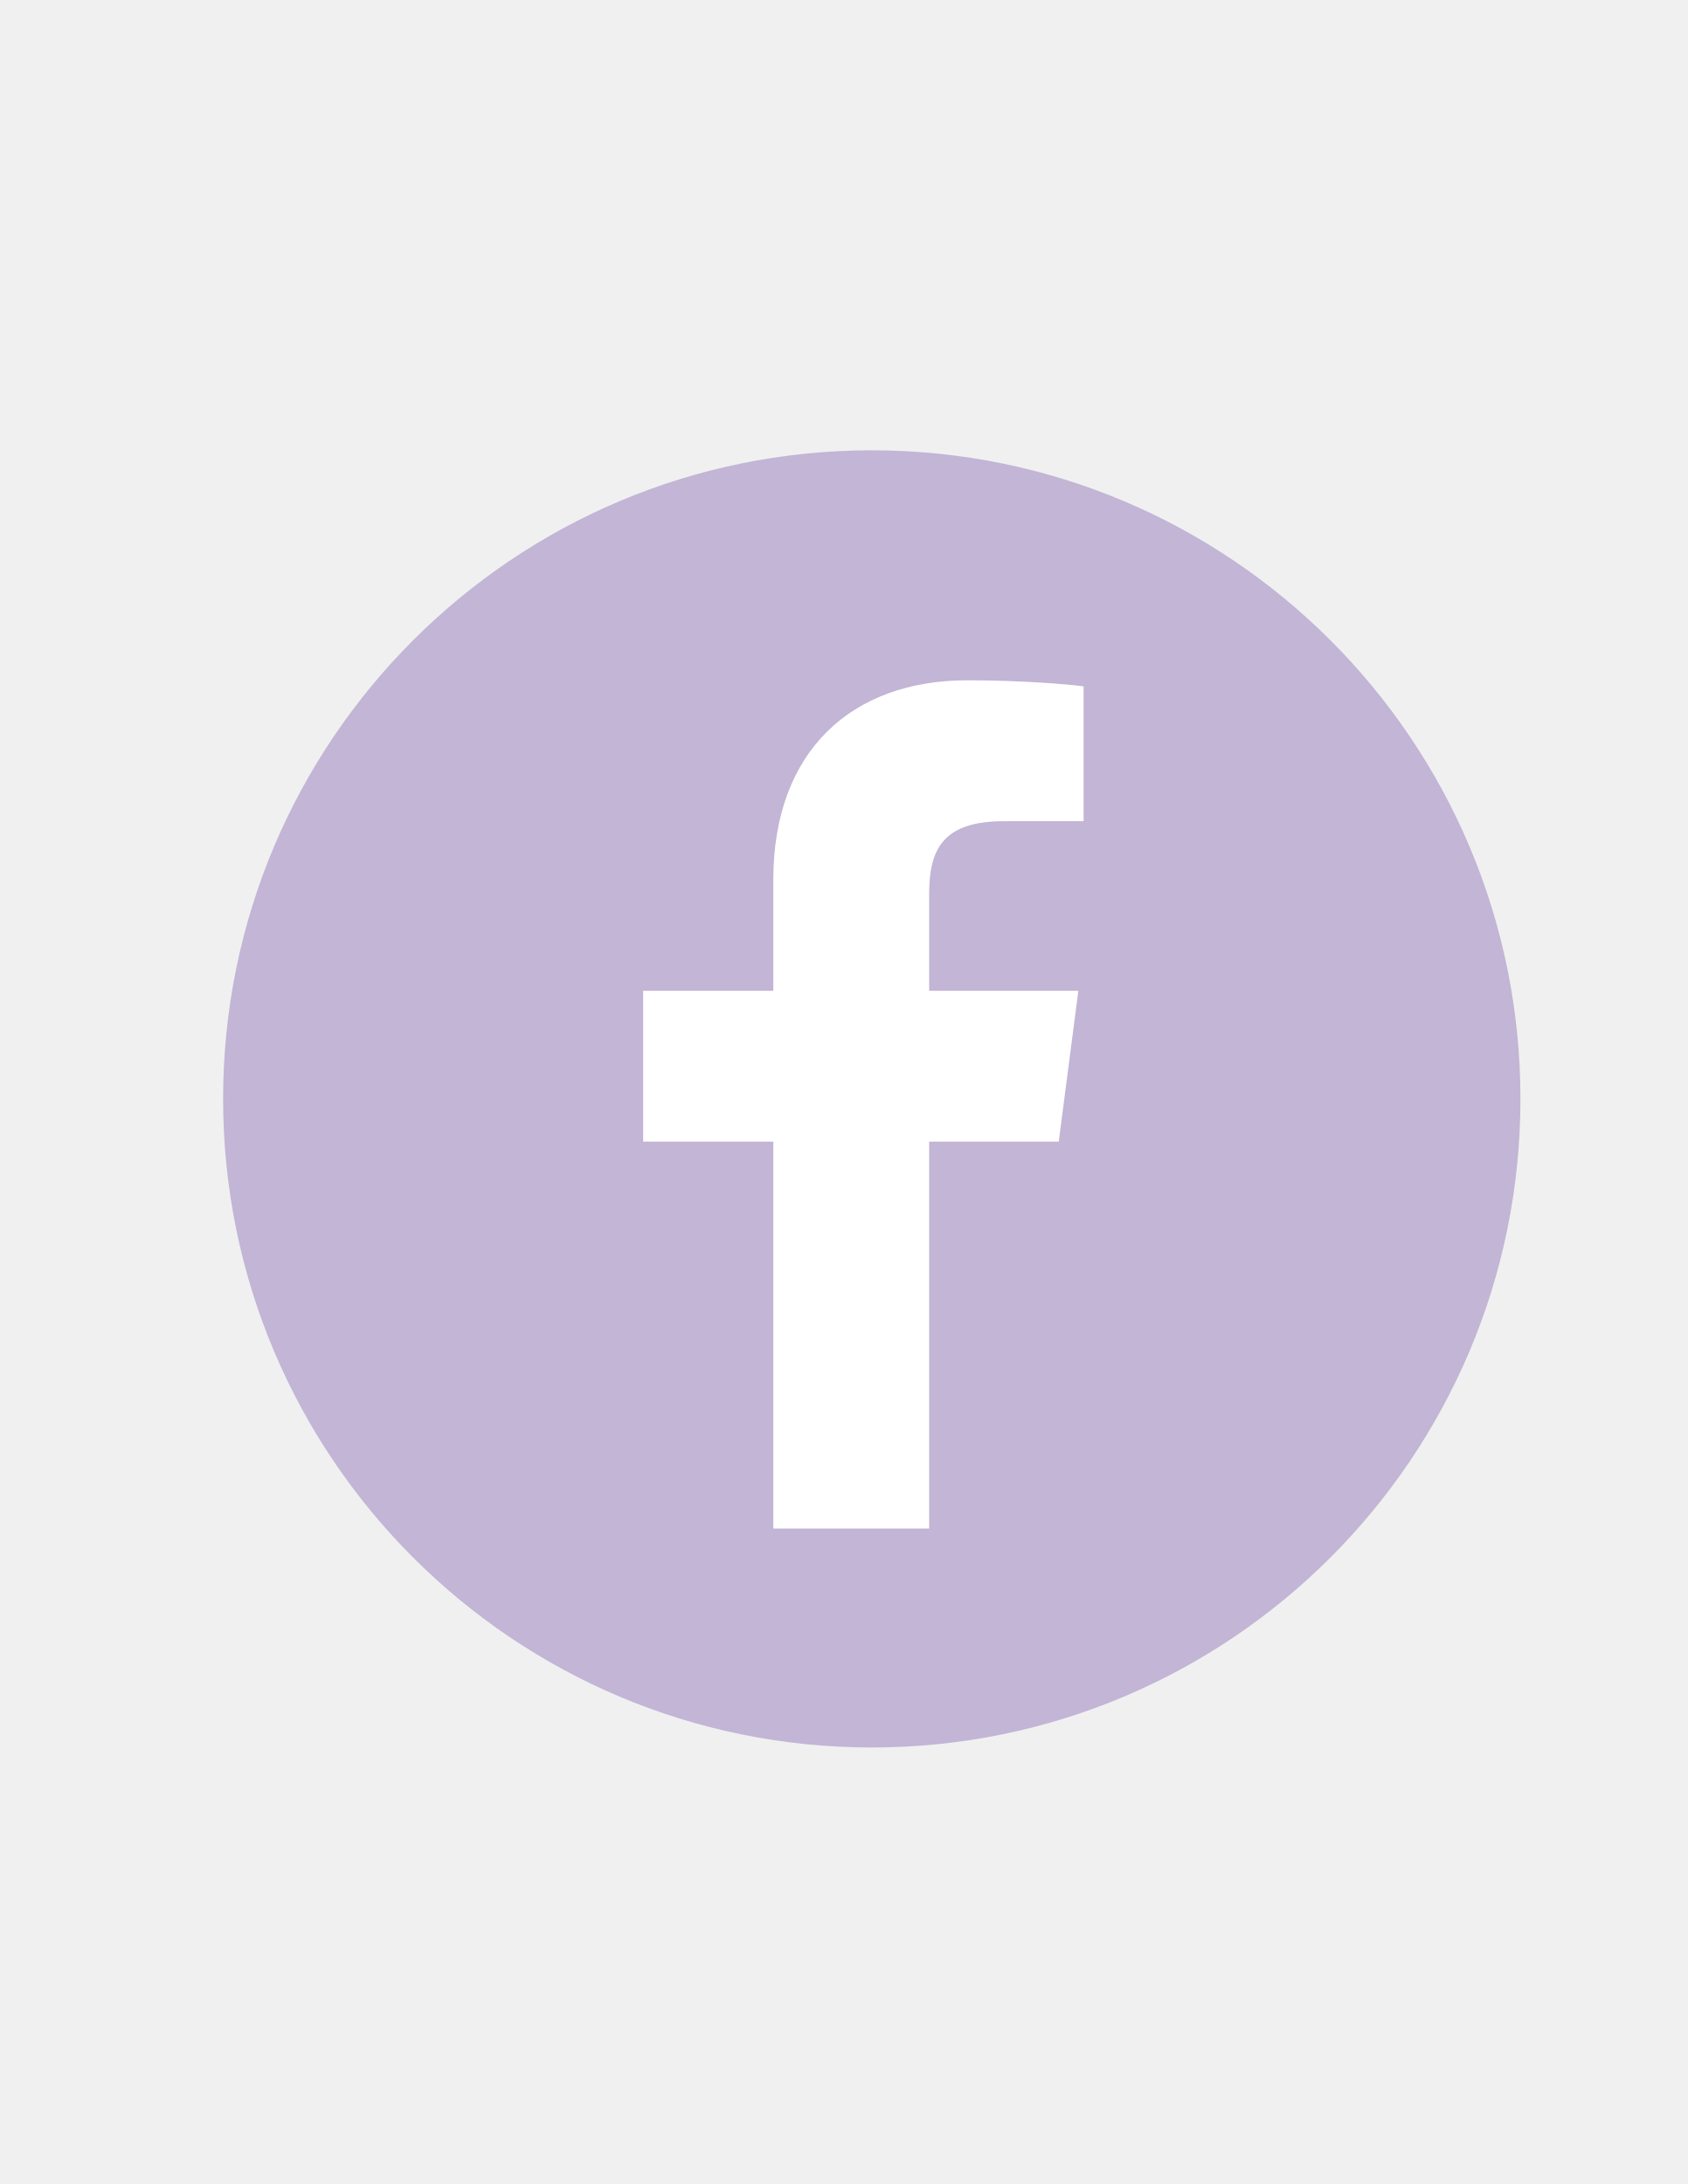
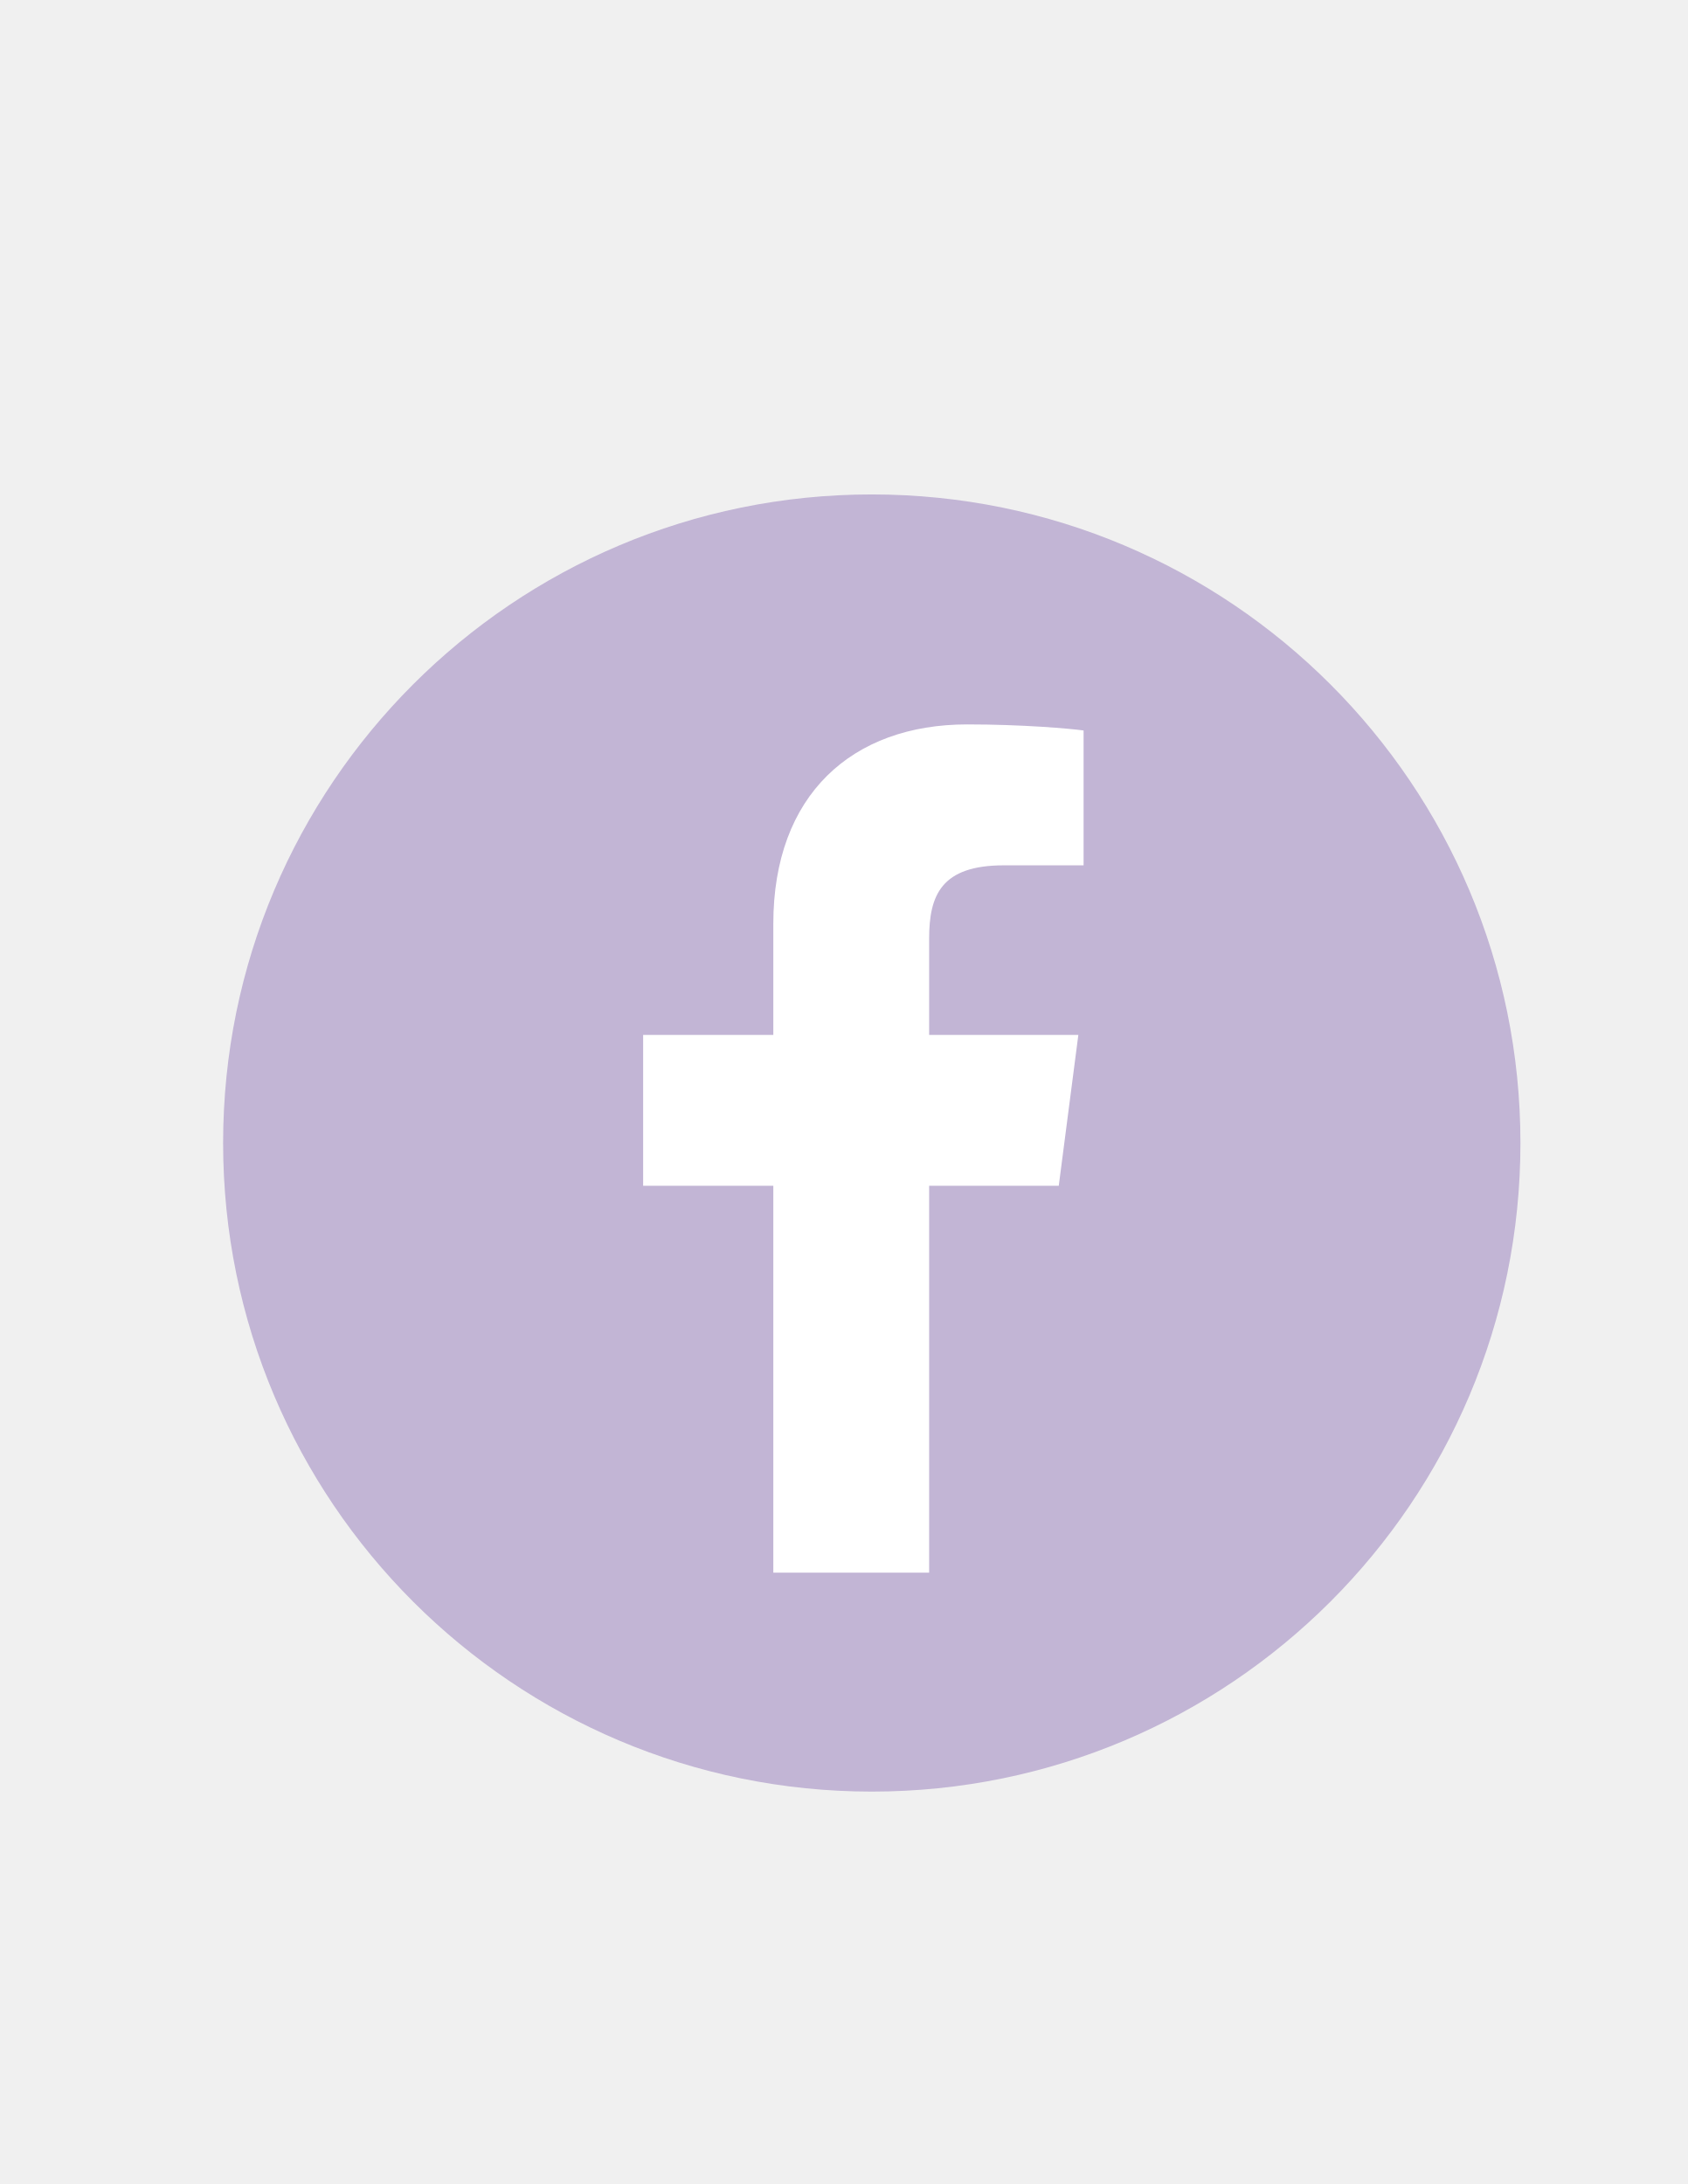
<svg xmlns="http://www.w3.org/2000/svg" version="1.1" id="Layer_1" x="0px" y="0px" viewBox="0 0 612 792" enable-background="new 0 0 612 792" xml:space="preserve">
  <g id="Layer_2" display="none">
    <rect x="-50.6" y="310" display="inline" fill="none" stroke="#000000" stroke-width="0.326" stroke-miterlimit="10" width="2665.5" height="199.8" />
  </g>
  <g id="Layer_1_1_">
-     <circle fill="#C2B5D5" cx="316.1" cy="398.5" r="235.2" />
-     <path fill="#FFFFFF" d="M383.9,414l7.1-54.7h-54.1v-34.9c0-15.8,4.4-26.6,27.1-26.6l28.9,0v-48.9c-5-0.7-22.2-2.2-42.2-2.2   c-41.7,0-70.3,25.5-70.3,72.3v40.3h-47.2V414h47.2v140.3h56.5V414H383.9z" />
+     <circle fill="#C2B5D5" cx="316.1" cy="414.5" r="235.2" />
+     <path fill="#FFFFFF" d="M383.9,430l7.1-54.7h-54.1v-34.9c0-15.8,4.4-26.6,27.1-26.6l28.9,0v-48.9c-5-0.7-22.2-2.2-42.2-2.2   c-41.7,0-70.3,25.5-70.3,72.3v40.3h-47.2V430h47.2v140.3h56.5V430H383.9z" />
  </g>
</svg>
